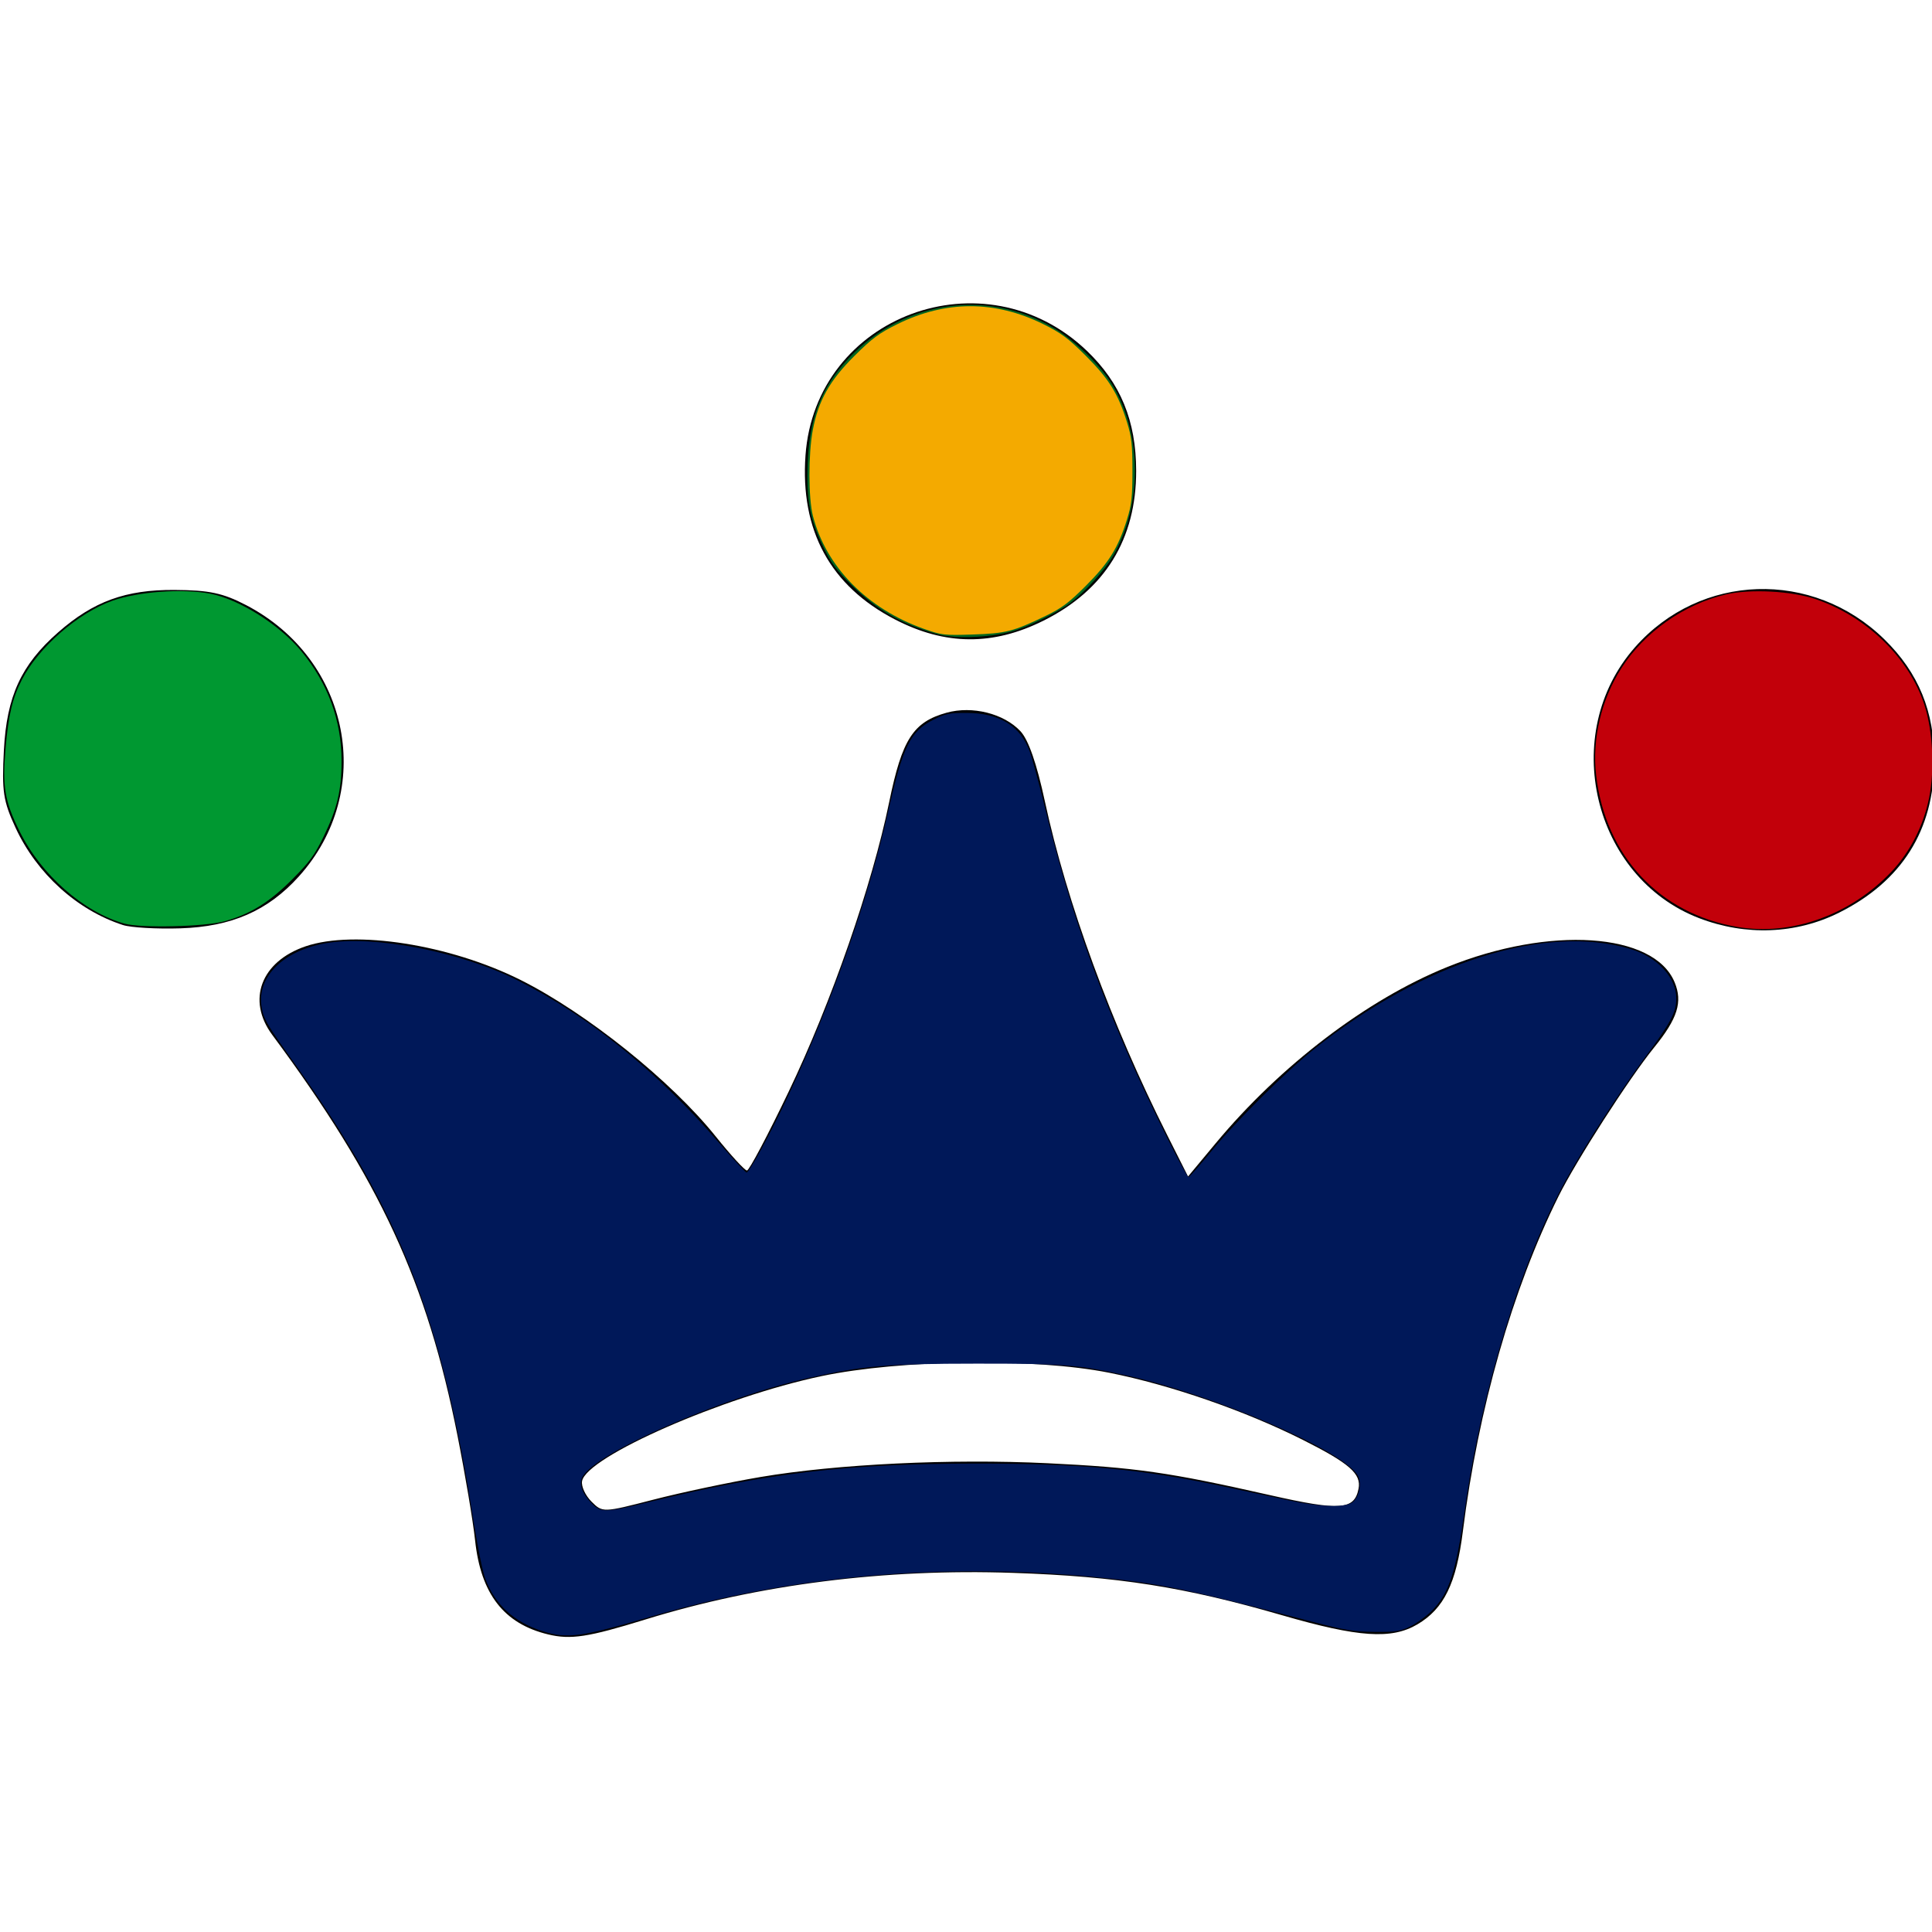
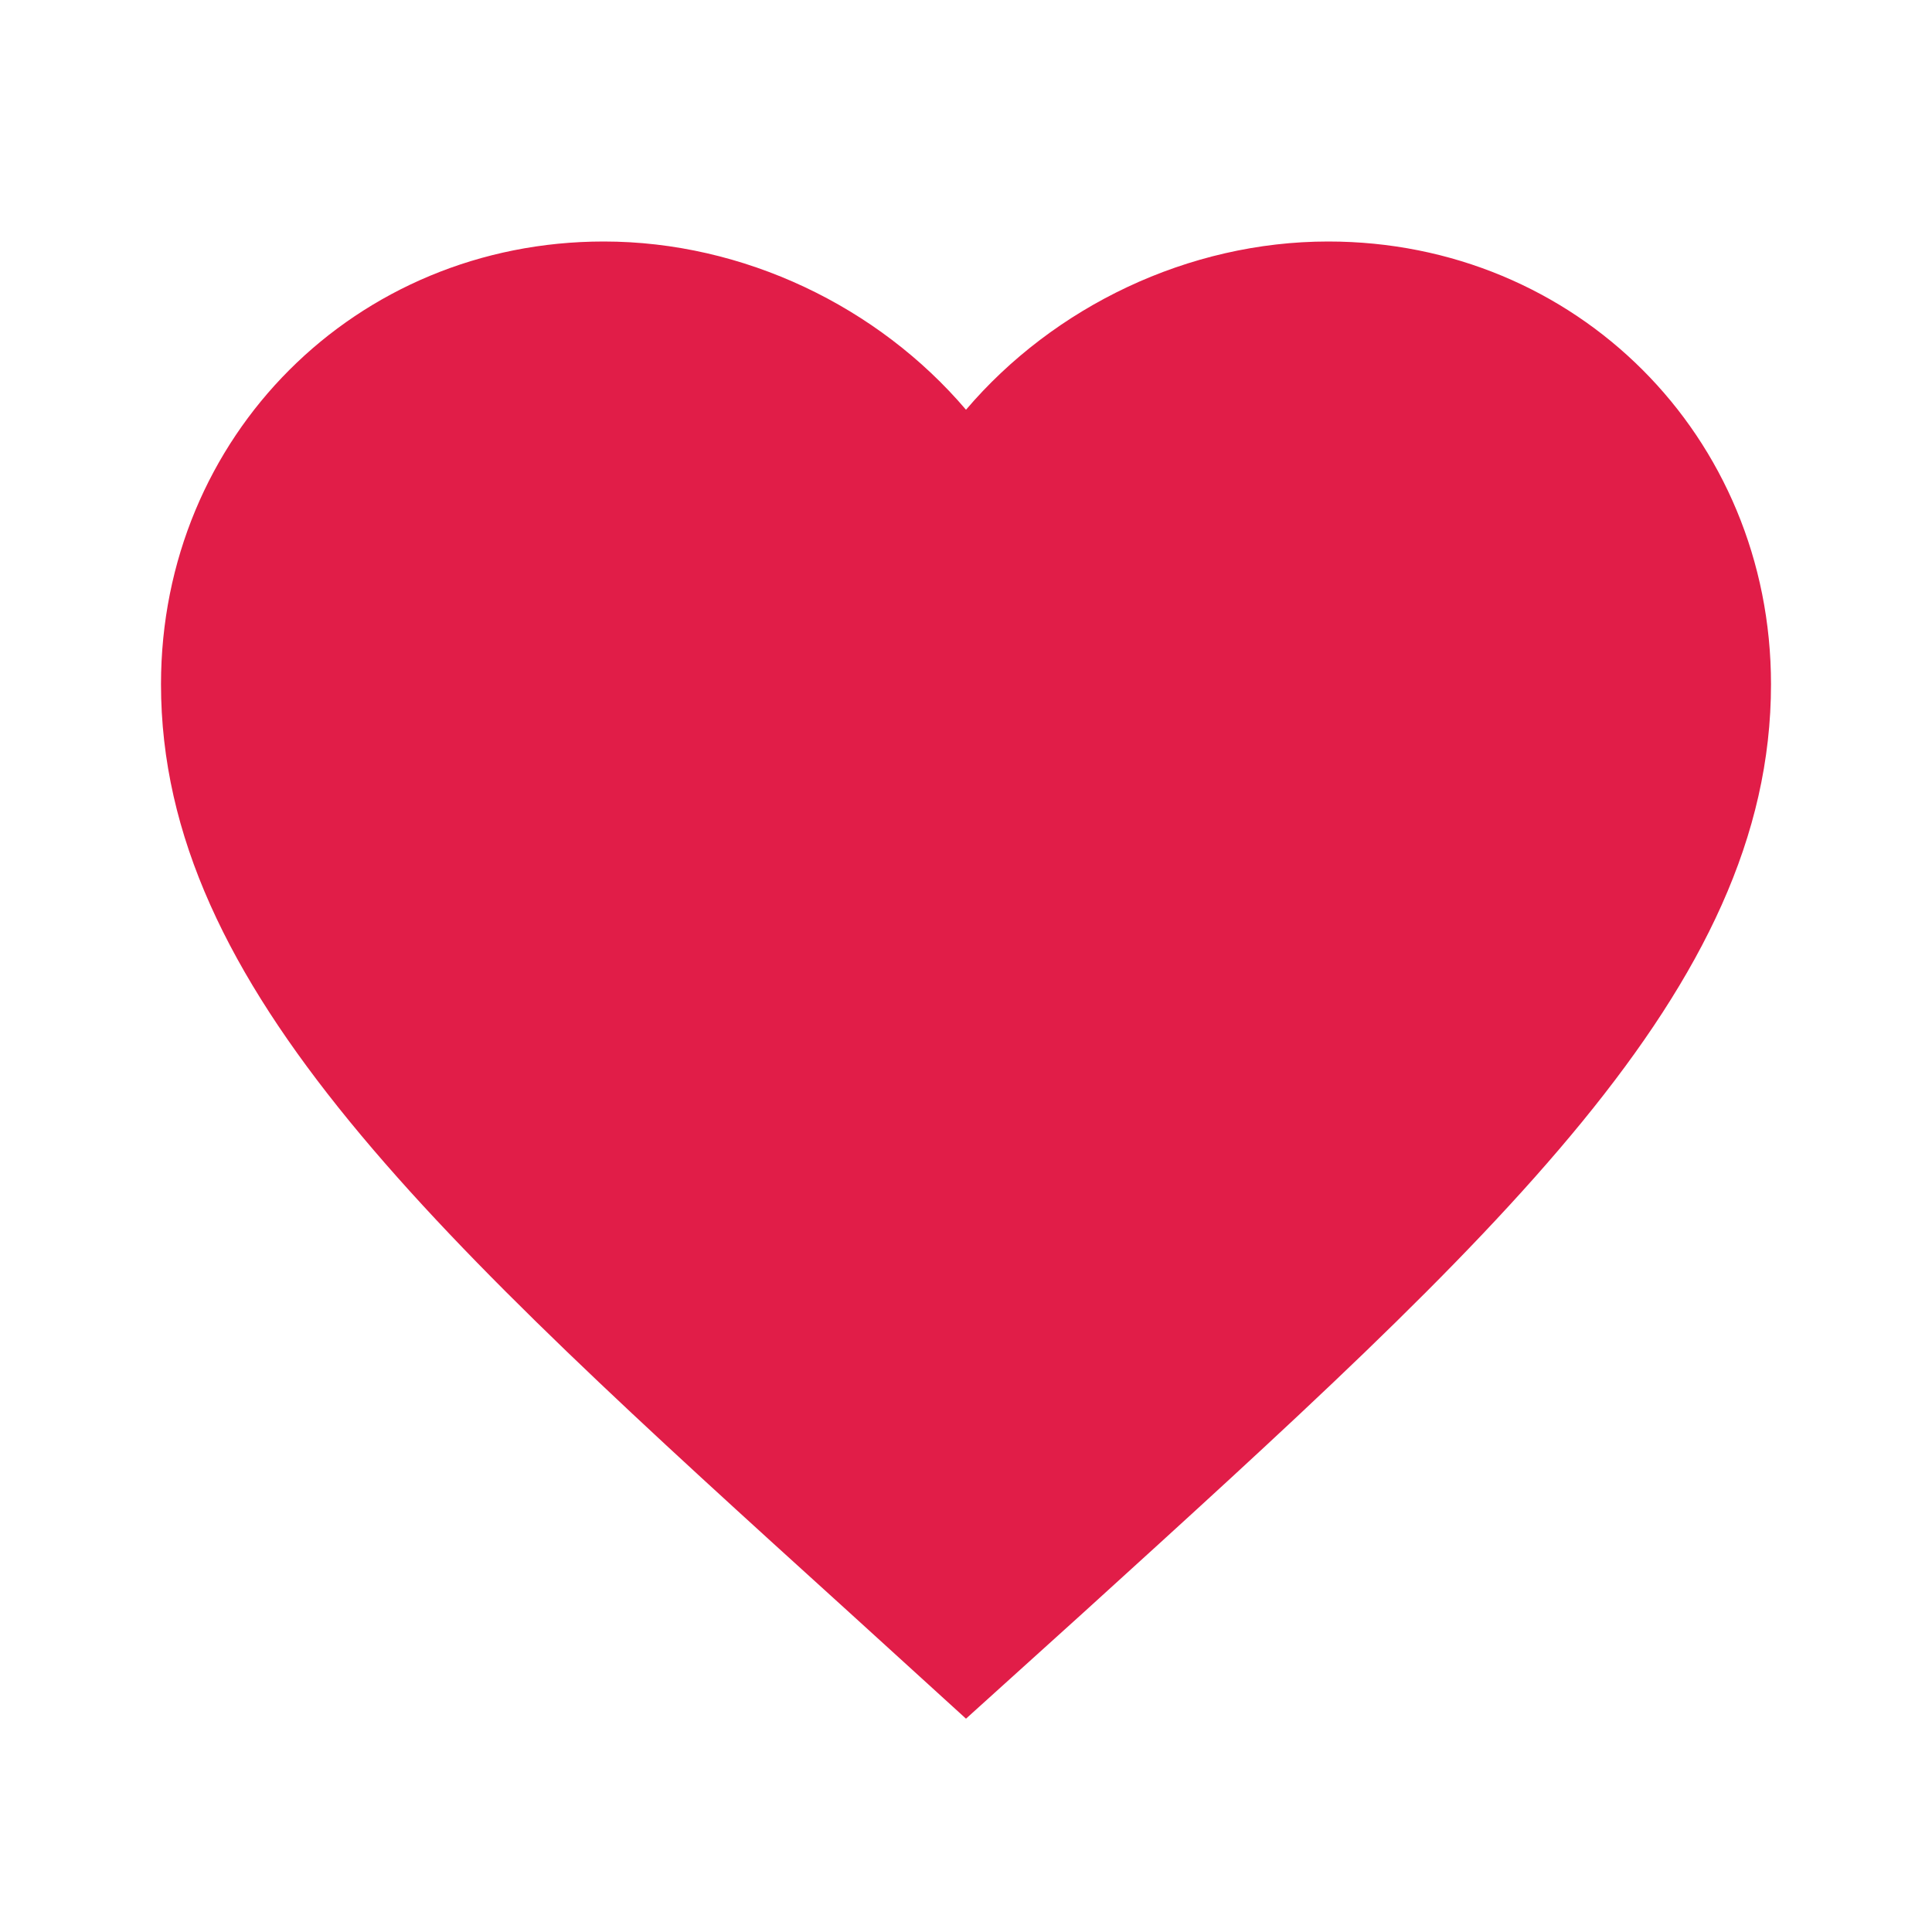
- <svg xmlns="http://www.w3.org/2000/svg" version="1.1" viewBox="0 0 450 450">
-   <g transform="translate(-1.5227 -40.271)">
-     <path d="m129.21 420.96c-10.304-2.479-15.676-9.386-17.025-21.888-0.484-4.49-2.326-15.453-4.092-24.363-7.09-35.763-18.068-59.522-43.163-93.405-6-8.101-2.611-17.087 7.776-20.618 11.455-3.894 33.624-0.414 50.137 7.871 15.353 7.703 34.997 23.464 45.383 36.414 3.502 4.366 6.779 7.938 7.282 7.938s4.865-8.25 9.693-18.333c9.976-20.838 19.462-48.16 23.432-67.488 3.006-14.638 5.599-18.666 13.402-20.821 5.957-1.645 13.297 0.195 17.152 4.298 1.875 1.996 3.809 7.539 5.705 16.348 5.053 23.487 15.463 51.873 28.558 77.875l4.791 9.514 6.425-7.721c15.136-18.188 35.222-33.487 53.9-41.054 23.925-9.693 48.199-8.074 53.008 3.536 1.905 4.598 0.701 8.429-4.769 15.178-5.808 7.166-18.188 26.43-22.277 34.667-10.735 21.62-18.701 49.519-22.273 78.003-1.526 12.167-4.405 18.061-10.606 21.711-6.026 3.547-13.707 3.029-31.472-2.122-22.731-6.591-38.24-9.035-62.686-9.877-29.874-1.03-59.27 2.699-85.679 10.869-13.289 4.111-17.345 4.733-22.602 3.468zm49.404-36.659c17.834-3.019 44.438-4.298 66.896-3.215 20.516 0.989 28.265 2.1 51.783 7.423 16.389 3.709 19.687 3.474 20.66-1.474 0.685-3.482-2.106-5.927-13.036-11.421-13.453-6.762-30.758-12.758-45.041-15.607-17.369-3.464-48.64-3.094-67.033 0.794-23.024 4.866-54.646 18.731-55.746 24.441-0.23 1.193 0.755 3.343 2.189 4.777 2.587 2.587 2.697 2.584 14.415-0.446 6.495-1.679 17.705-4.051 24.912-5.271zm-148.45-128.57c-10.65-3.447-20.052-11.954-25.001-22.622-2.898-6.247-3.239-8.505-2.734-18.123 0.659-12.555 4.026-19.868 12.625-27.417 8.235-7.231 15.72-9.96 27.119-9.89 8.097 0.05 11.269 0.722 16.667 3.532 24.326 12.662 30.265 43.307 12.257 63.241-7.209 7.979-15.669 11.673-27.59 12.047-5.5 0.172-11.504-0.173-13.342-0.768zm367.11-1.609c-24.762-9.521-32.684-42.923-14.958-63.061 15.281-17.36 41.432-18.208 58.108-1.883 7.98 7.812 11.669 16.829 11.617 28.401-0.071 16.074-7.544 27.962-22.17 35.271-9.996 4.995-21.726 5.453-32.599 1.272zm-187.28-69.563c-15.067-7.8-22.108-20.708-20.854-38.231 2.328-32.534 41.675-47.157 65.522-24.351 7.861 7.518 11.479 16.314 11.494 27.949 0.021 15.928-7.29 27.764-21.552 34.891-11.792 5.892-22.888 5.81-34.61-0.258z" stroke-width="1.333" />
-     <path d="m30.516 255.4c-9.551-2.687-19.407-11.36-24.431-21.497-3.472-7.006-4.037-10.361-3.263-19.359 0.666-7.743 1.596-11.658 3.782-15.927 3.868-7.554 13.125-15.625 21.164-18.451 5.959-2.094 16.217-2.834 22.63-1.632 6.757 1.266 16.185 7.195 21.297 13.393 6.237 7.561 9.386 16.159 9.386 25.623 0 6.806-1.019 11.08-4.2 17.613-2.108 4.33-3.251 5.881-7.373 10.012-5.268 5.279-9.695 8.012-15.666 9.672-4.621 1.285-19.473 1.637-23.328 0.553z" fill="#009831" stroke-opacity=".2" stroke-width="2.039" />
-     <path d="m219.77 187.96c-8.312-2.338-13.874-5.516-19.827-11.33-3.566-3.483-4.851-5.2-6.602-8.821-3.197-6.61-4.037-11.084-3.698-19.684 0.393-9.97 2.85-16.726 8.426-23.169 12.441-14.375 32.694-17.851 48.782-8.371 4.737 2.791 10.433 8.178 13.297 12.574 7.413 11.378 7.652 28.713 0.561 40.739-1.889 3.204-6.33 8.089-9.732 10.706-2.496 1.919-8.406 4.928-12.445 6.336-5.112 1.782-14.283 2.281-18.762 1.021z" fill="#009831" fill-opacity=".667" stroke-opacity=".2" stroke-width="2.039" />
-     <path d="m216.65 186.72c-13.161-4.685-22.685-14.383-25.772-26.243-1.08-4.149-1.098-14.461-0.035-20.066 1.295-6.825 3.919-11.497 9.678-17.227 4.124-4.103 5.771-5.322 10.037-7.428 11.227-5.542 22.697-5.55 33.893-0.024 4.231 2.088 5.862 3.301 9.994 7.428 5.389 5.384 7.497 8.783 9.578 15.45 1.062 3.402 1.263 5.204 1.263 11.327s-0.201 7.925-1.263 11.327c-2.057 6.589-4.207 10.066-9.519 15.388-3.985 3.992-5.687 5.269-9.445 7.083-7.522 3.63-9.274 4.077-16.99 4.326-6.668 0.216-7.228 0.15-11.417-1.341z" fill="#f4aa00" stroke-opacity=".2" stroke-width="2.039" />
-     <path d="m406.24 256.18c-18.194-3.07-30.749-16.524-32.946-35.305-0.985-8.42 1.185-17.647 5.877-24.98 5.351-8.365 14.588-14.879 24.34-17.165 5.621-1.318 15.308-0.815 20.89 1.084 11.921 4.055 21.847 13.731 25.393 24.753 1.926 5.989 2.375 14.952 1.074 21.453-1.309 6.54-4.399 12.625-8.759 17.247-9.515 10.087-23.272 15.04-35.868 12.914z" fill="#c2000a" fill-opacity=".997" stroke-opacity=".2" stroke-width="2.039" />
-     <path d="m127.9 420.21c-6.675-2.134-11.083-6.171-13.348-12.224-0.621-1.661-1.87-7.79-2.774-13.62-7.258-46.78-16.995-71.76-41.25-105.83-6.991-9.82-7.62-10.895-8.088-13.825-1.111-6.947 5.156-13.093 15.056-14.765 11.254-1.901 31.335 2.002 44.59 8.667 16.483 8.288 32.63 21.289 46.718 37.617 3.392 3.931 6.363 7.147 6.604 7.147 0.601 0 5.288-8.567 9.204-16.825 10.316-21.753 19.138-46.678 23.731-67.048 3.468-15.379 5.151-18.83 10.517-21.563 2.832-1.442 3.735-1.629 7.821-1.62 7.557 0.017 12.438 2.971 14.643 8.861 0.616 1.647 2.299 7.849 3.739 13.782 5.196 21.408 11.463 39.643 20.792 60.496 4.434 9.912 11.995 25.003 12.51 24.968 0.221-0.015 2.586-2.699 5.256-5.965 5.669-6.934 17.451-18.644 24.002-23.856 25.446-20.242 53.808-29.218 73.65-23.306 6.311 1.88 10.712 6.646 10.69 11.577-0.014 3.209-1.249 5.534-7.252 13.648-5.833 7.884-13.781 20.171-18.273 28.249-10.517 18.913-19.802 49.077-23.725 77.082-2.036 14.529-3.684 19.596-7.674 23.583-1.284 1.283-3.548 2.929-5.031 3.658-2.376 1.167-3.37 1.318-8.36 1.268-4.803-0.048-6.975-0.4-14.294-2.317-29.716-7.781-35.821-9.03-51.391-10.509-35.183-3.342-70.509-0.189-102.33 9.134-16.814 4.926-20.011 5.365-25.73 3.537zm24.258-29.961c28.106-6.901 46.453-9.074 76.715-9.086 24.587-0.01 38.504 1.273 57.444 5.296 5.043 1.071 11.961 2.54 15.372 3.264 7.826 1.66 13.583 1.766 15.073 0.276 1.541-1.541 1.971-4.582 0.882-6.242-3.875-5.915-33.309-18.575-53.712-23.103-11.296-2.507-14.745-2.779-35.06-2.764-20.689 0.015-26.258 0.487-38.783 3.287-20.503 4.584-49.856 17.42-52.918 23.14-0.866 1.618-0.019 3.926 2.287 6.233 2.054 2.054 3.23 2.026 12.698-0.299z" fill="#001859" stroke-opacity=".2" stroke-width="2.039" />
-   </g>
+ <svg xmlns="http://www.w3.org/2000/svg" viewBox="0 0 24 24" fill="none">
+   <path d="M12 21.35l-1.45-1.32C5.4 15.36 2 12.28 2 8.5 2 5.42 4.42 3 7.5 3c1.74 0 3.41.81 4.5 2.09C13.09 3.81 14.76 3 16.5 3 19.58 3 22 5.42 22 8.5c0 3.78-3.4 6.86-8.55 11.54L12 21.35z" fill="#e11d48" />
</svg>
